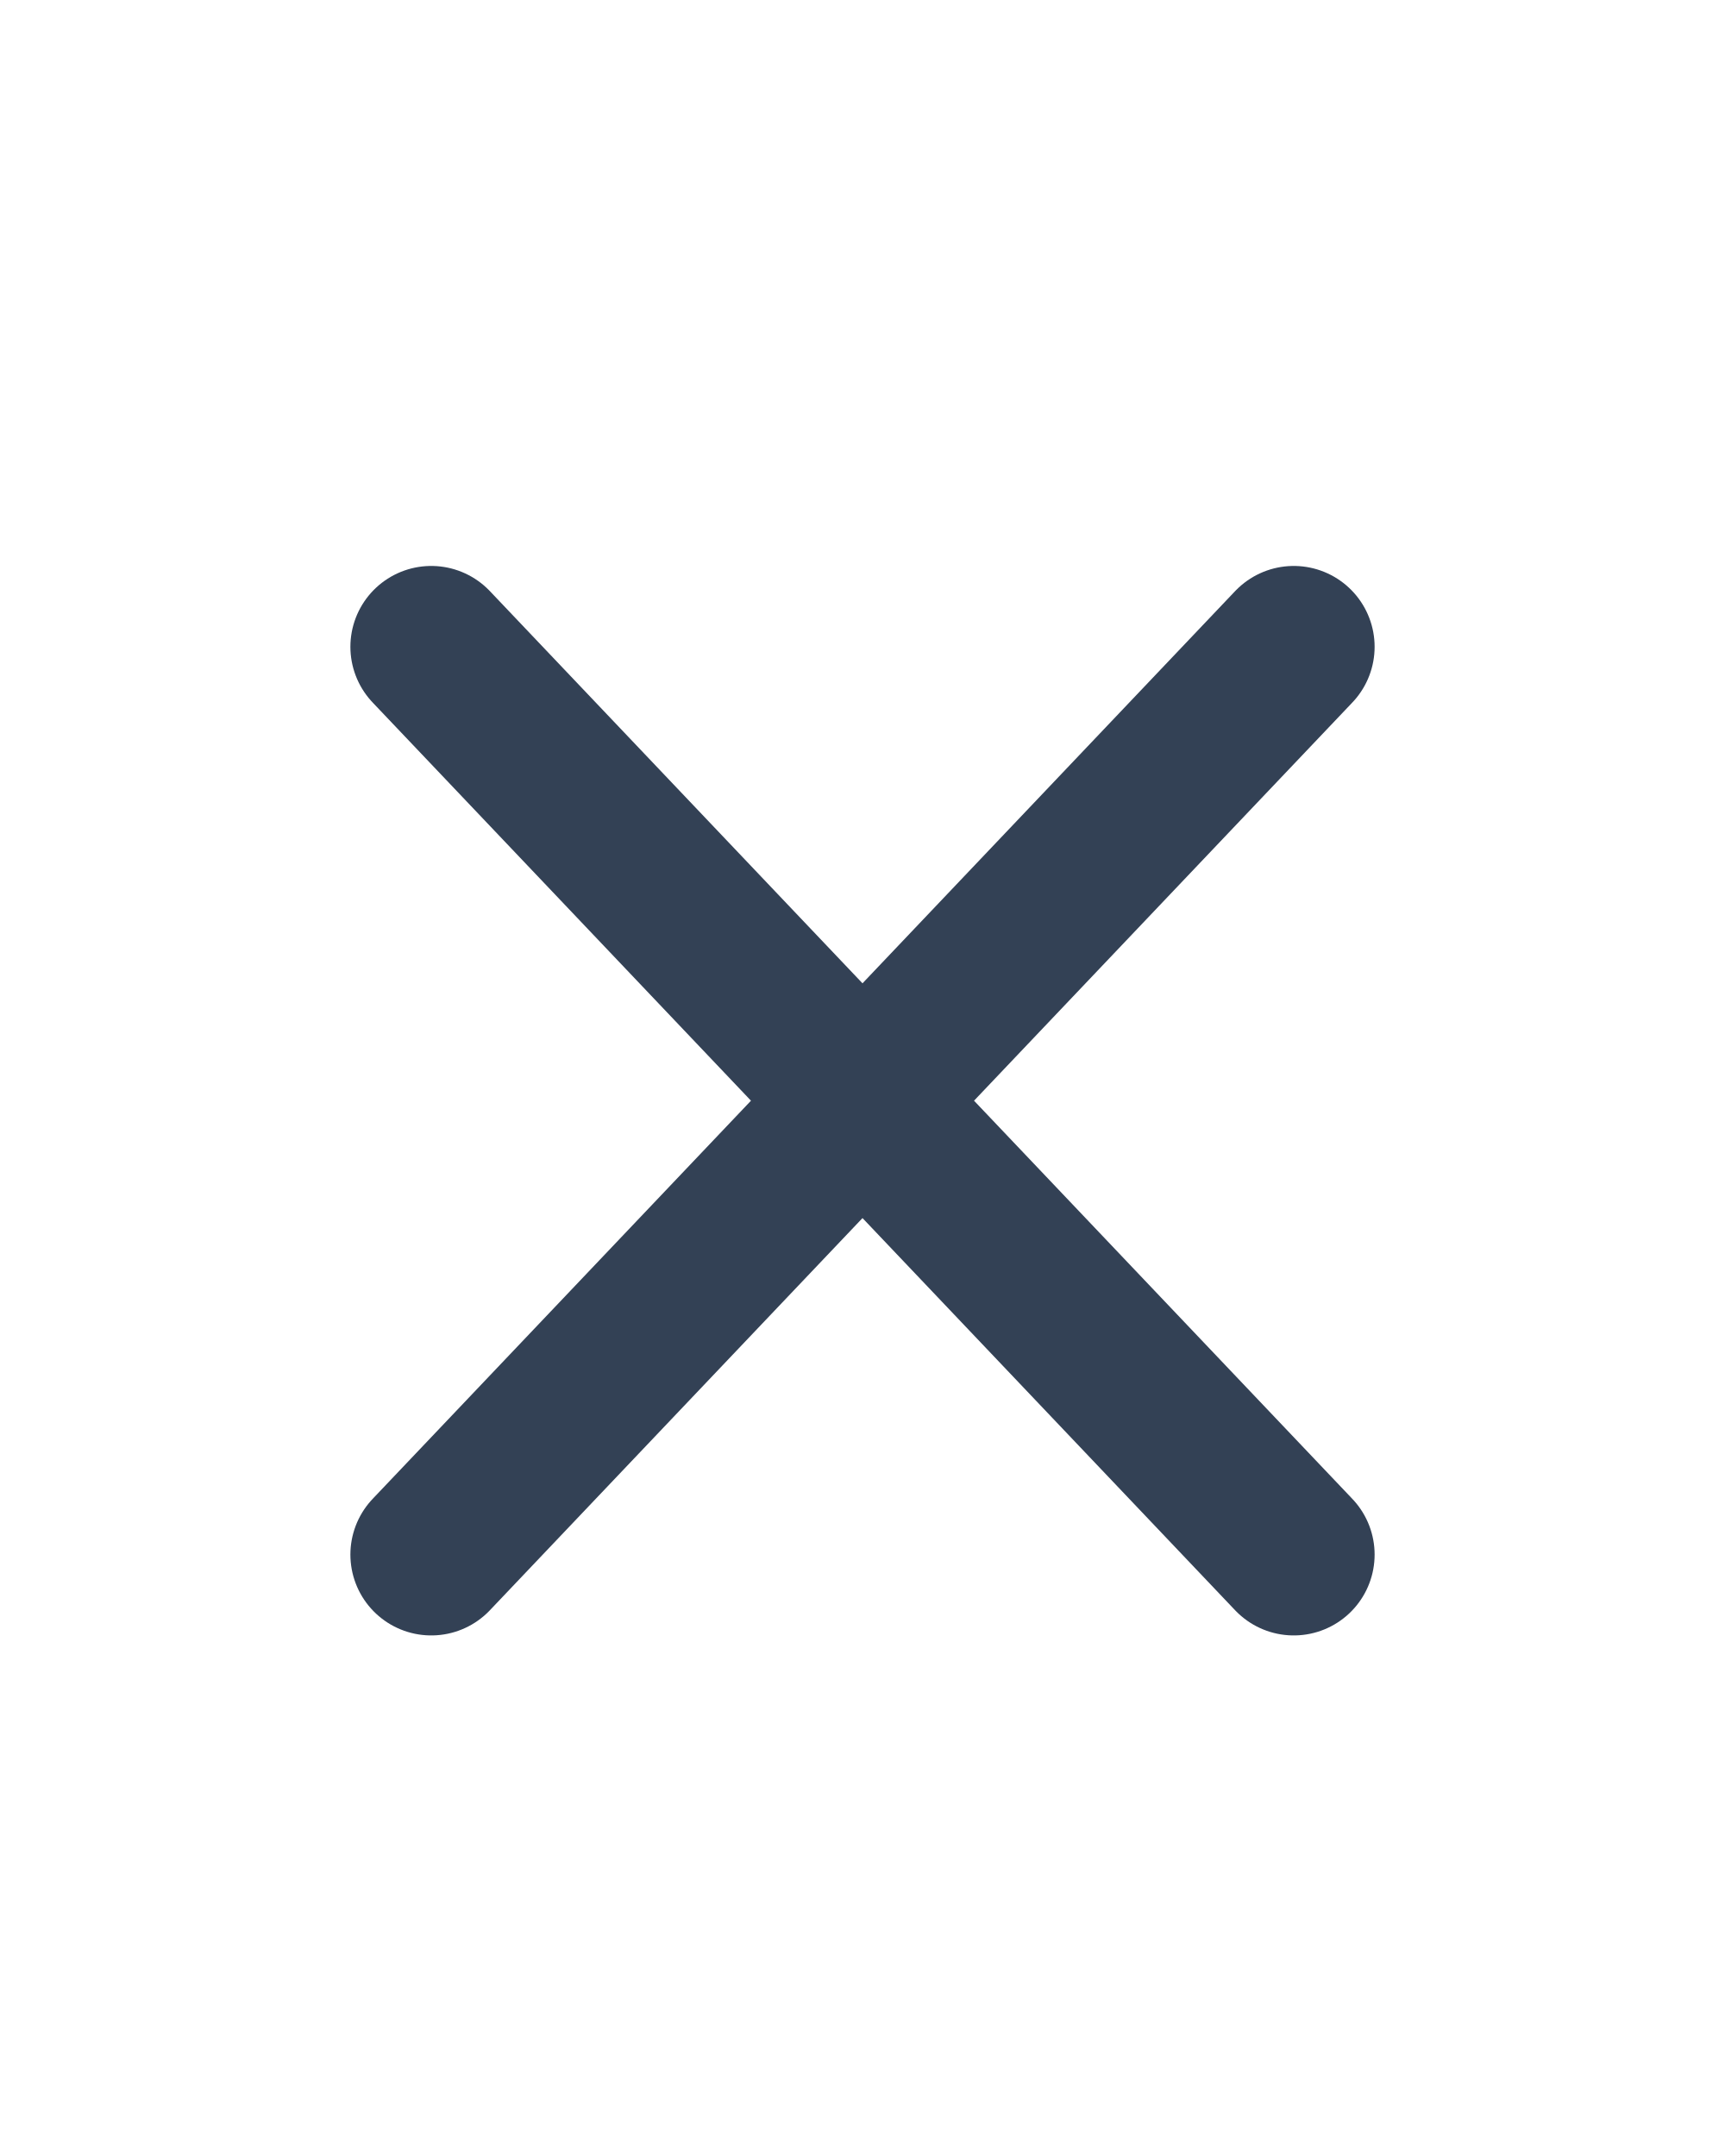
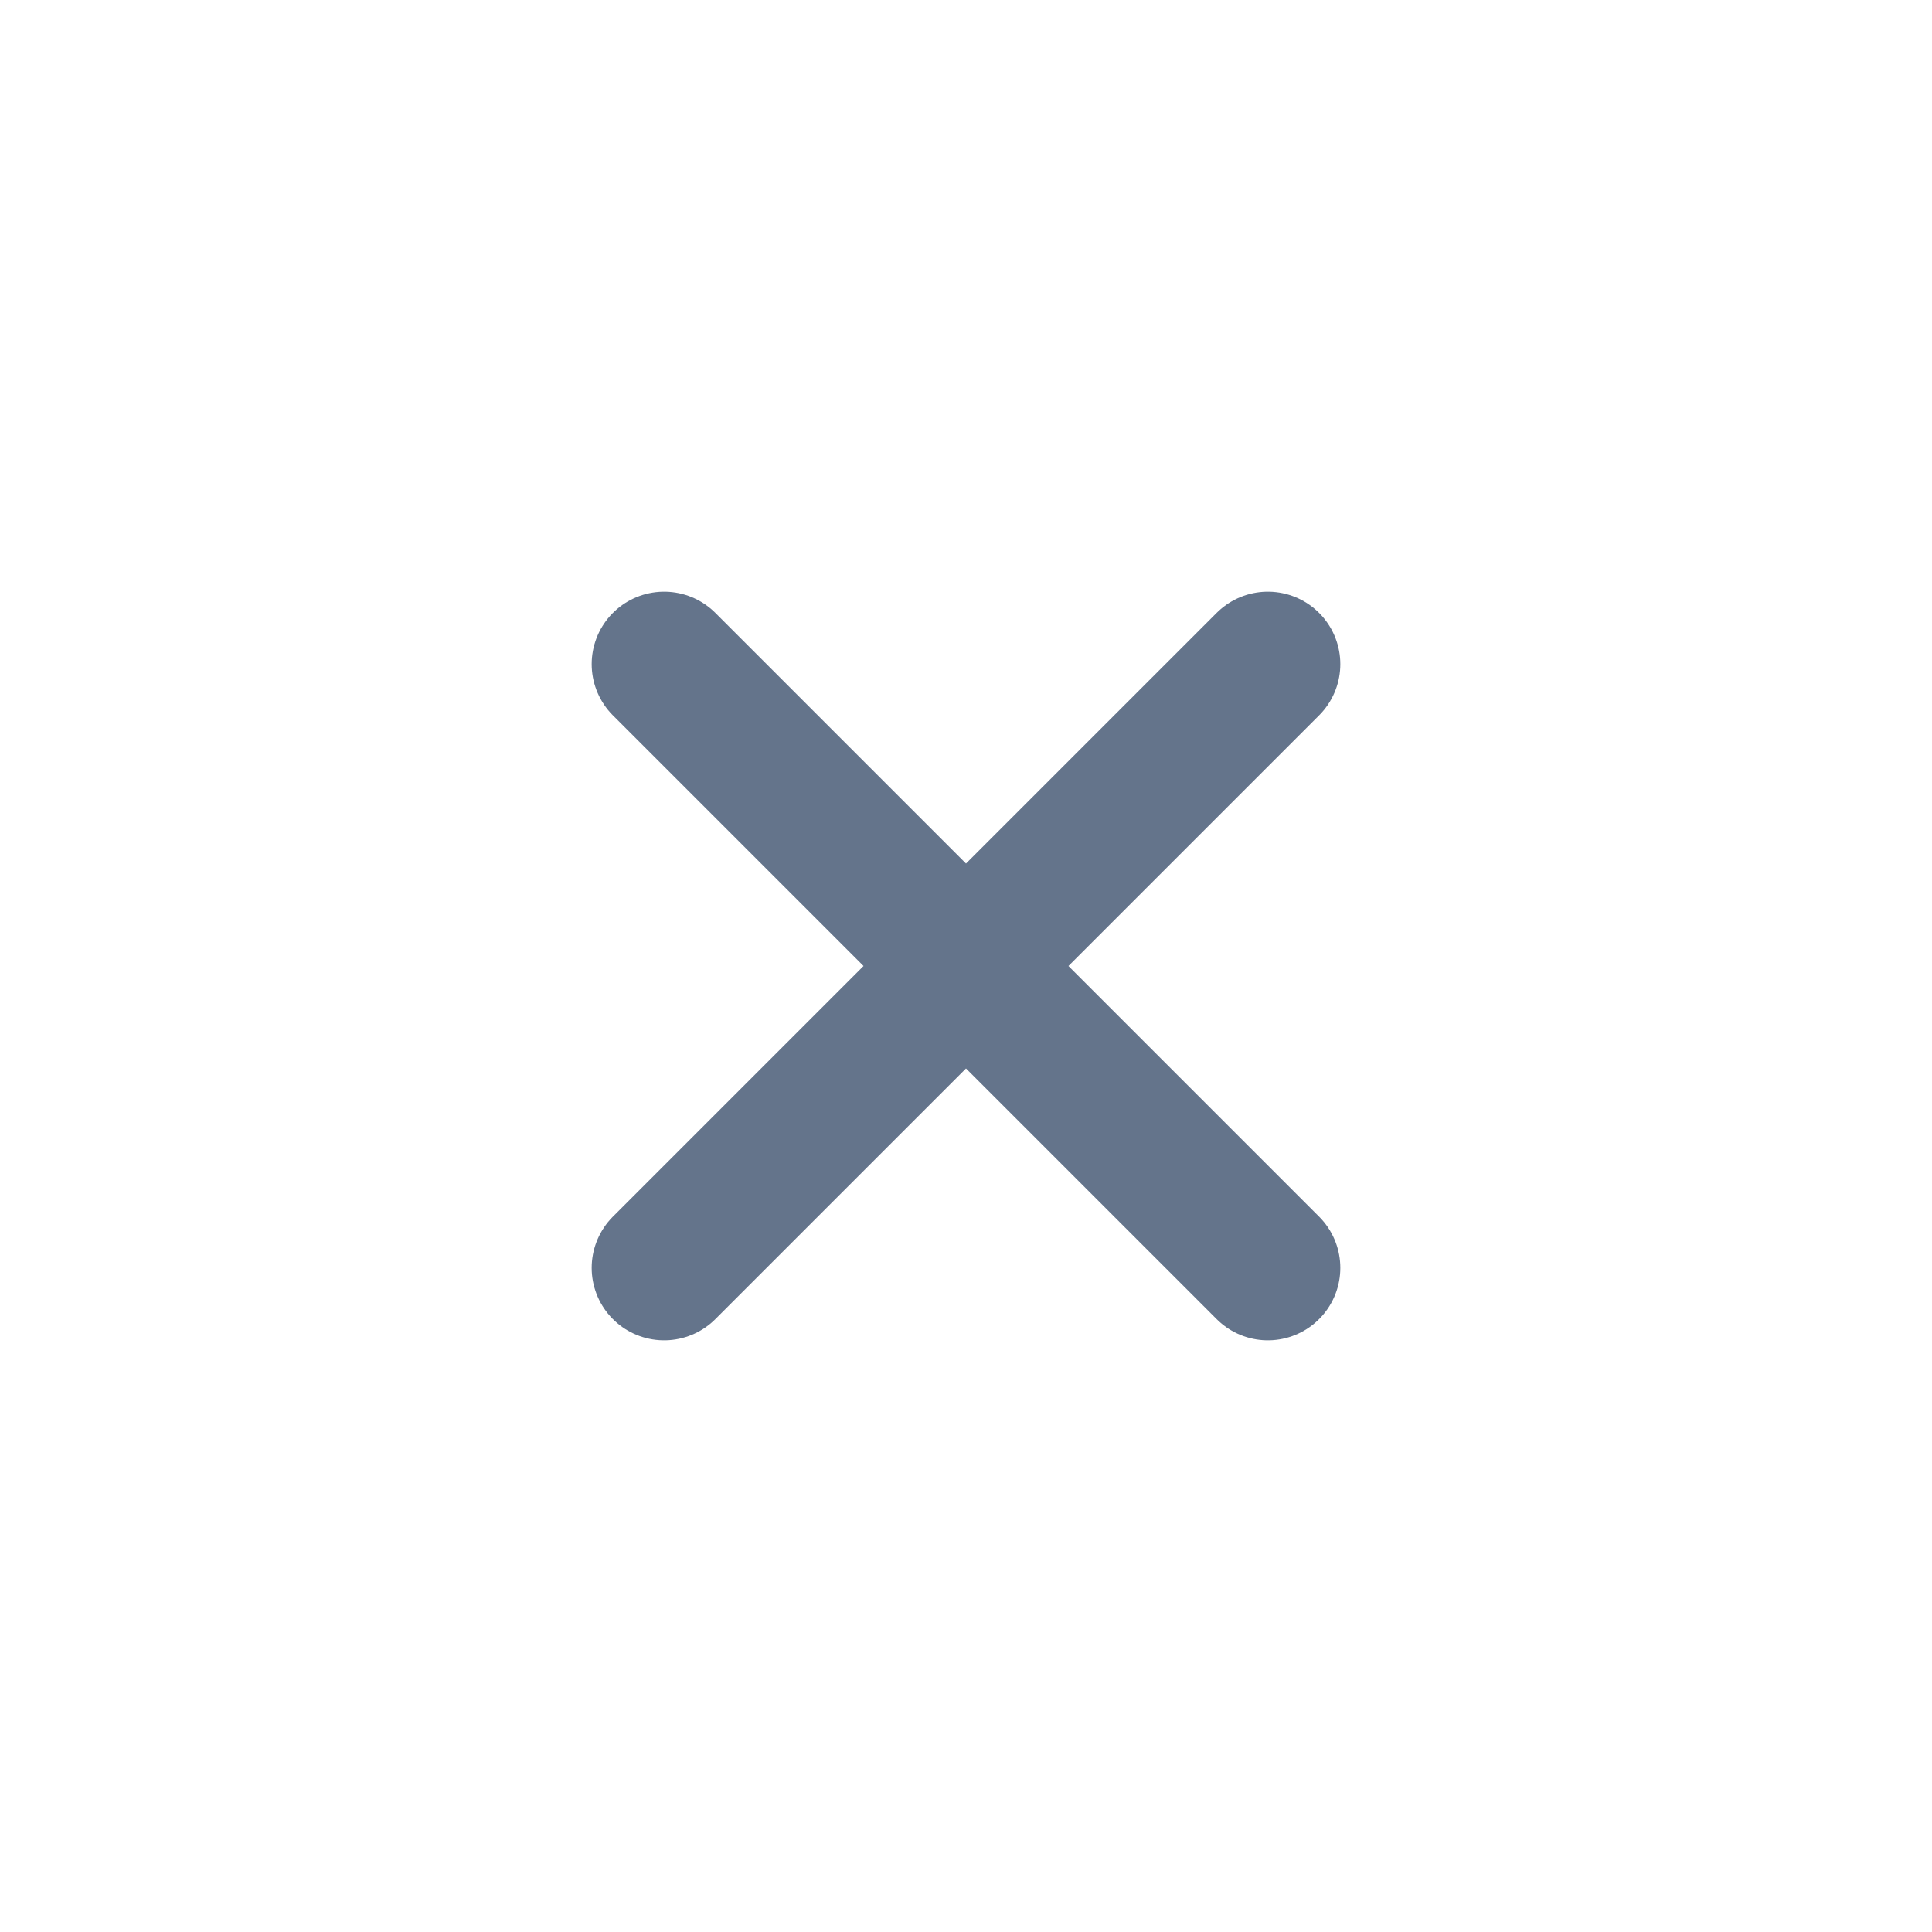
- <svg xmlns="http://www.w3.org/2000/svg" width="16" height="20" viewBox="0 0 16 20" fill="none">
-   <path d="M4 14.421L12 6M4 6L12 14.421" stroke="#334155" stroke-width="1.5" stroke-linecap="round" stroke-linejoin="round" />
+ <svg xmlns="http://www.w3.org/2000/svg" width="24" height="24" viewBox="0 0 24 24" fill="none">
+   <path d="M15.75 8.25L8.25 15.75M8.25 8.25L15.75 15.75" stroke="#64748B" stroke-width="1.8" stroke-linecap="round" stroke-linejoin="round" />
</svg>
